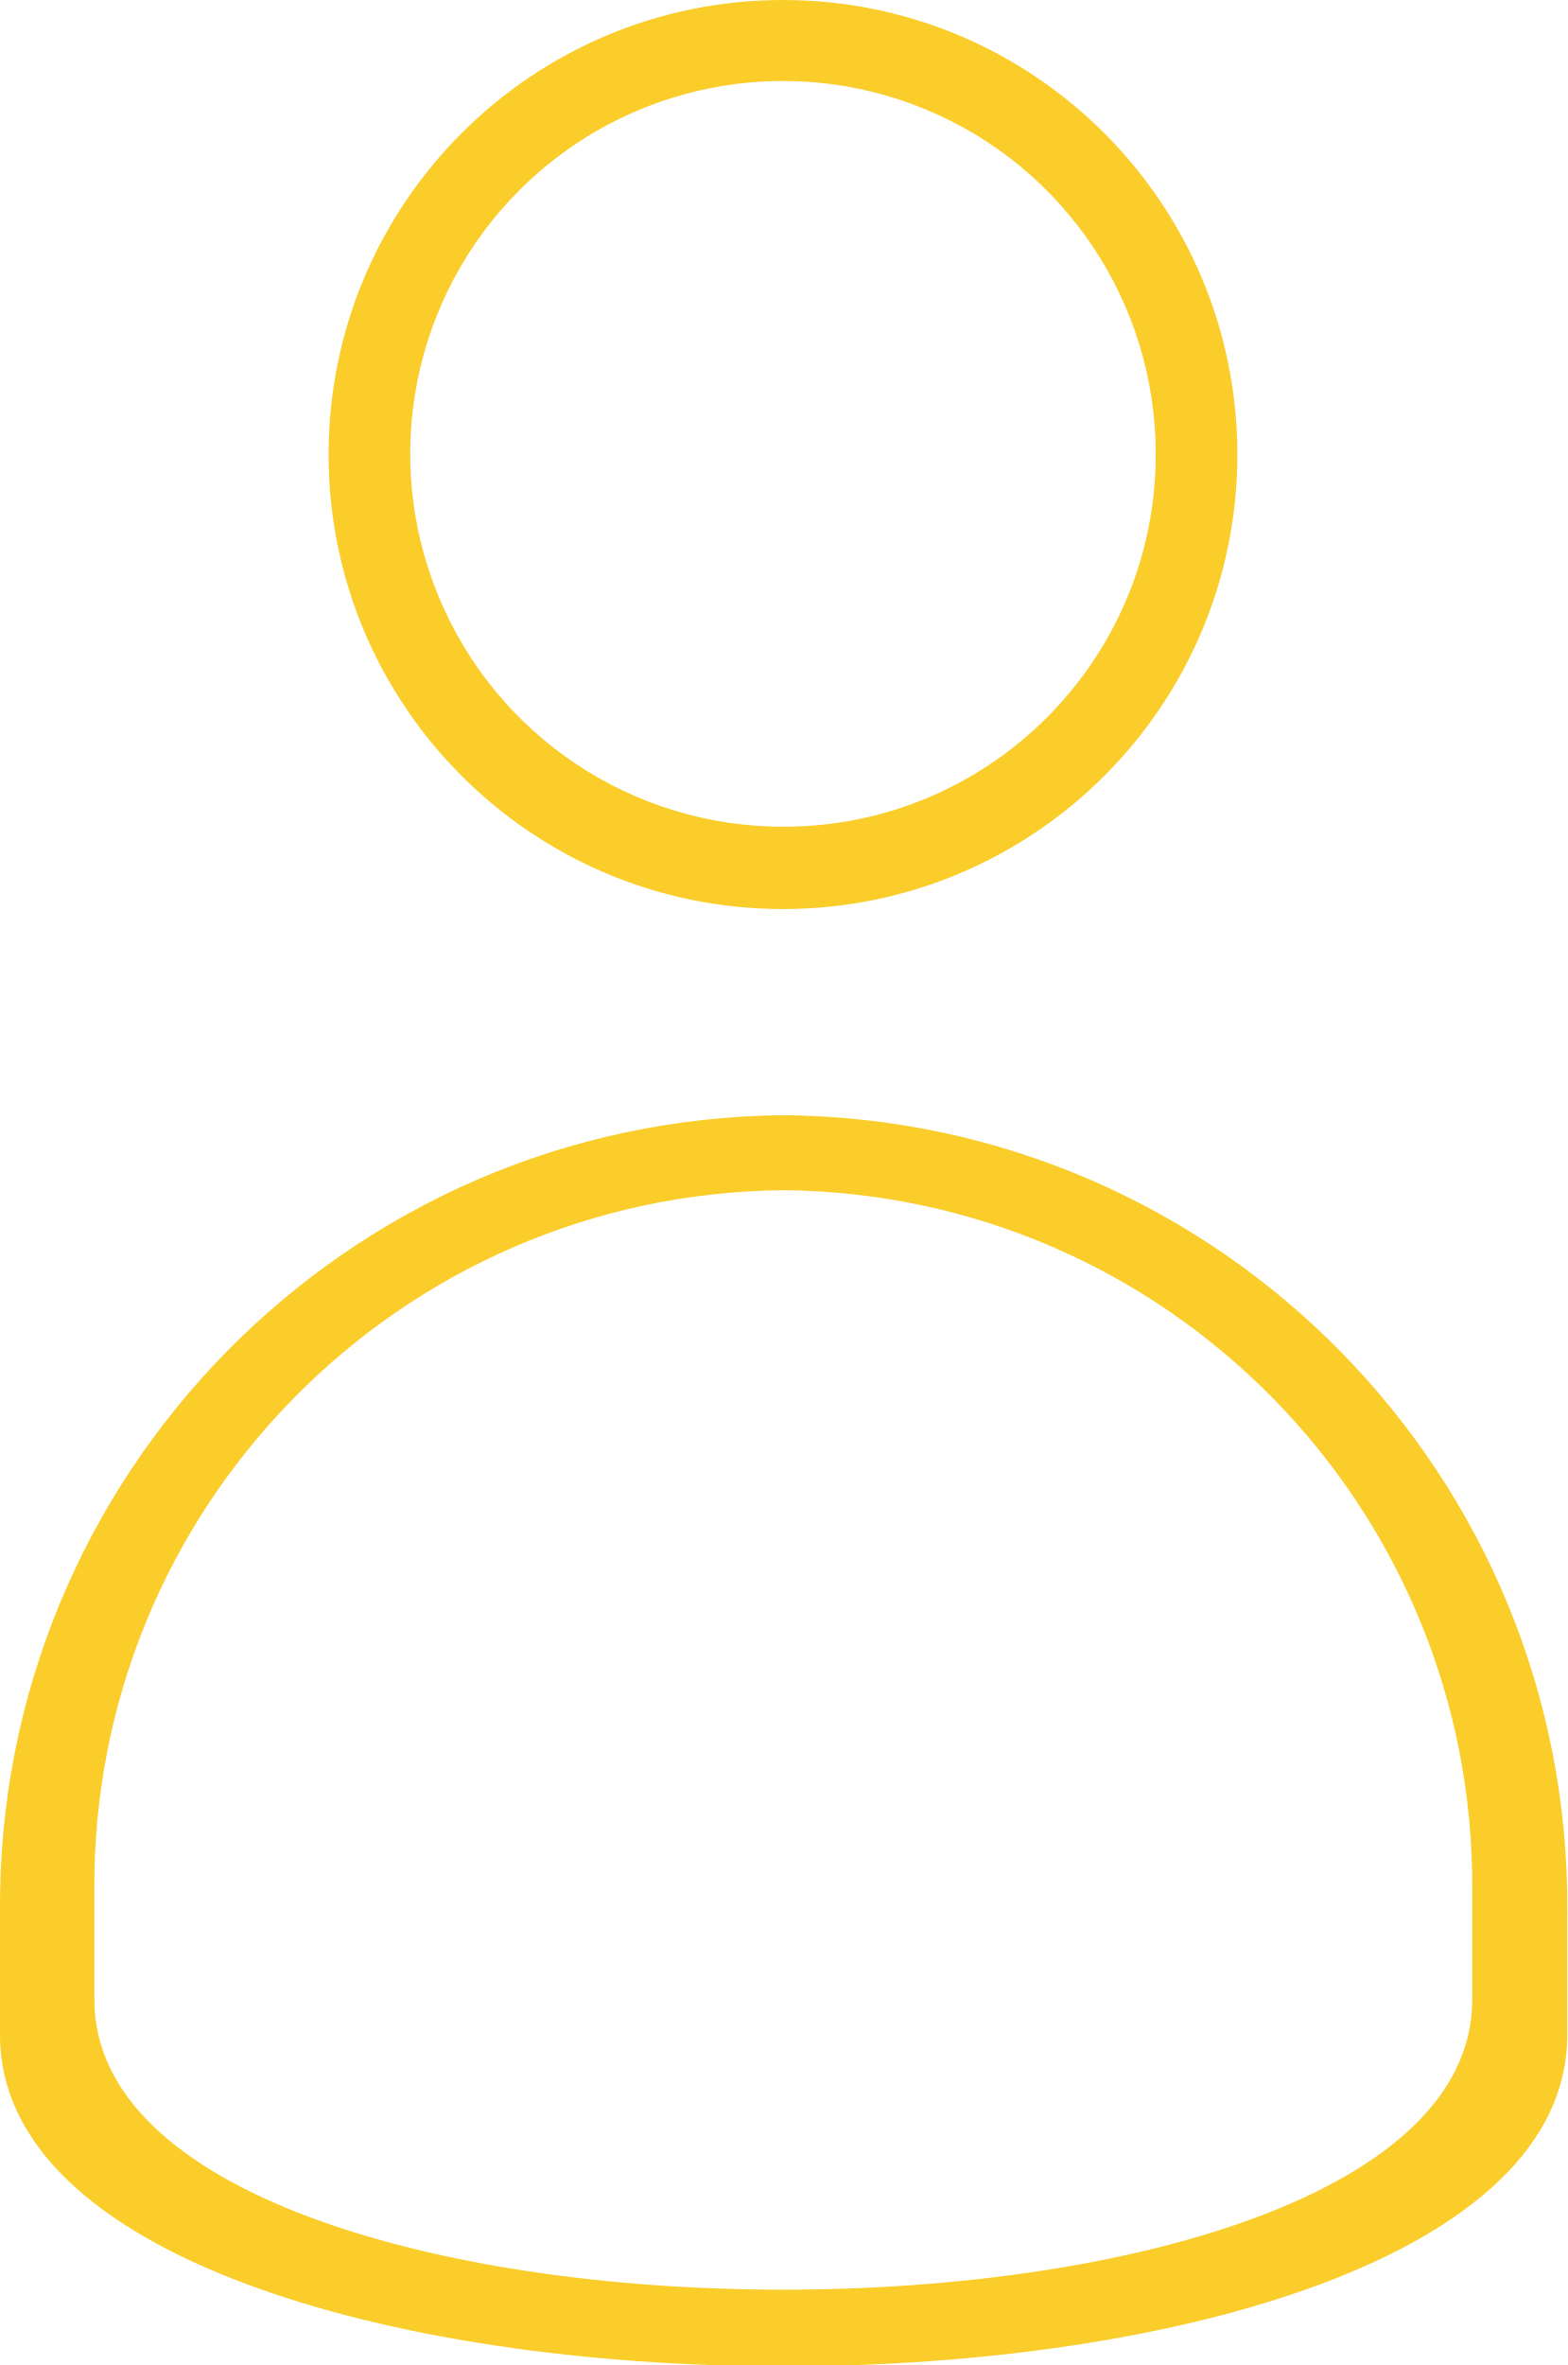
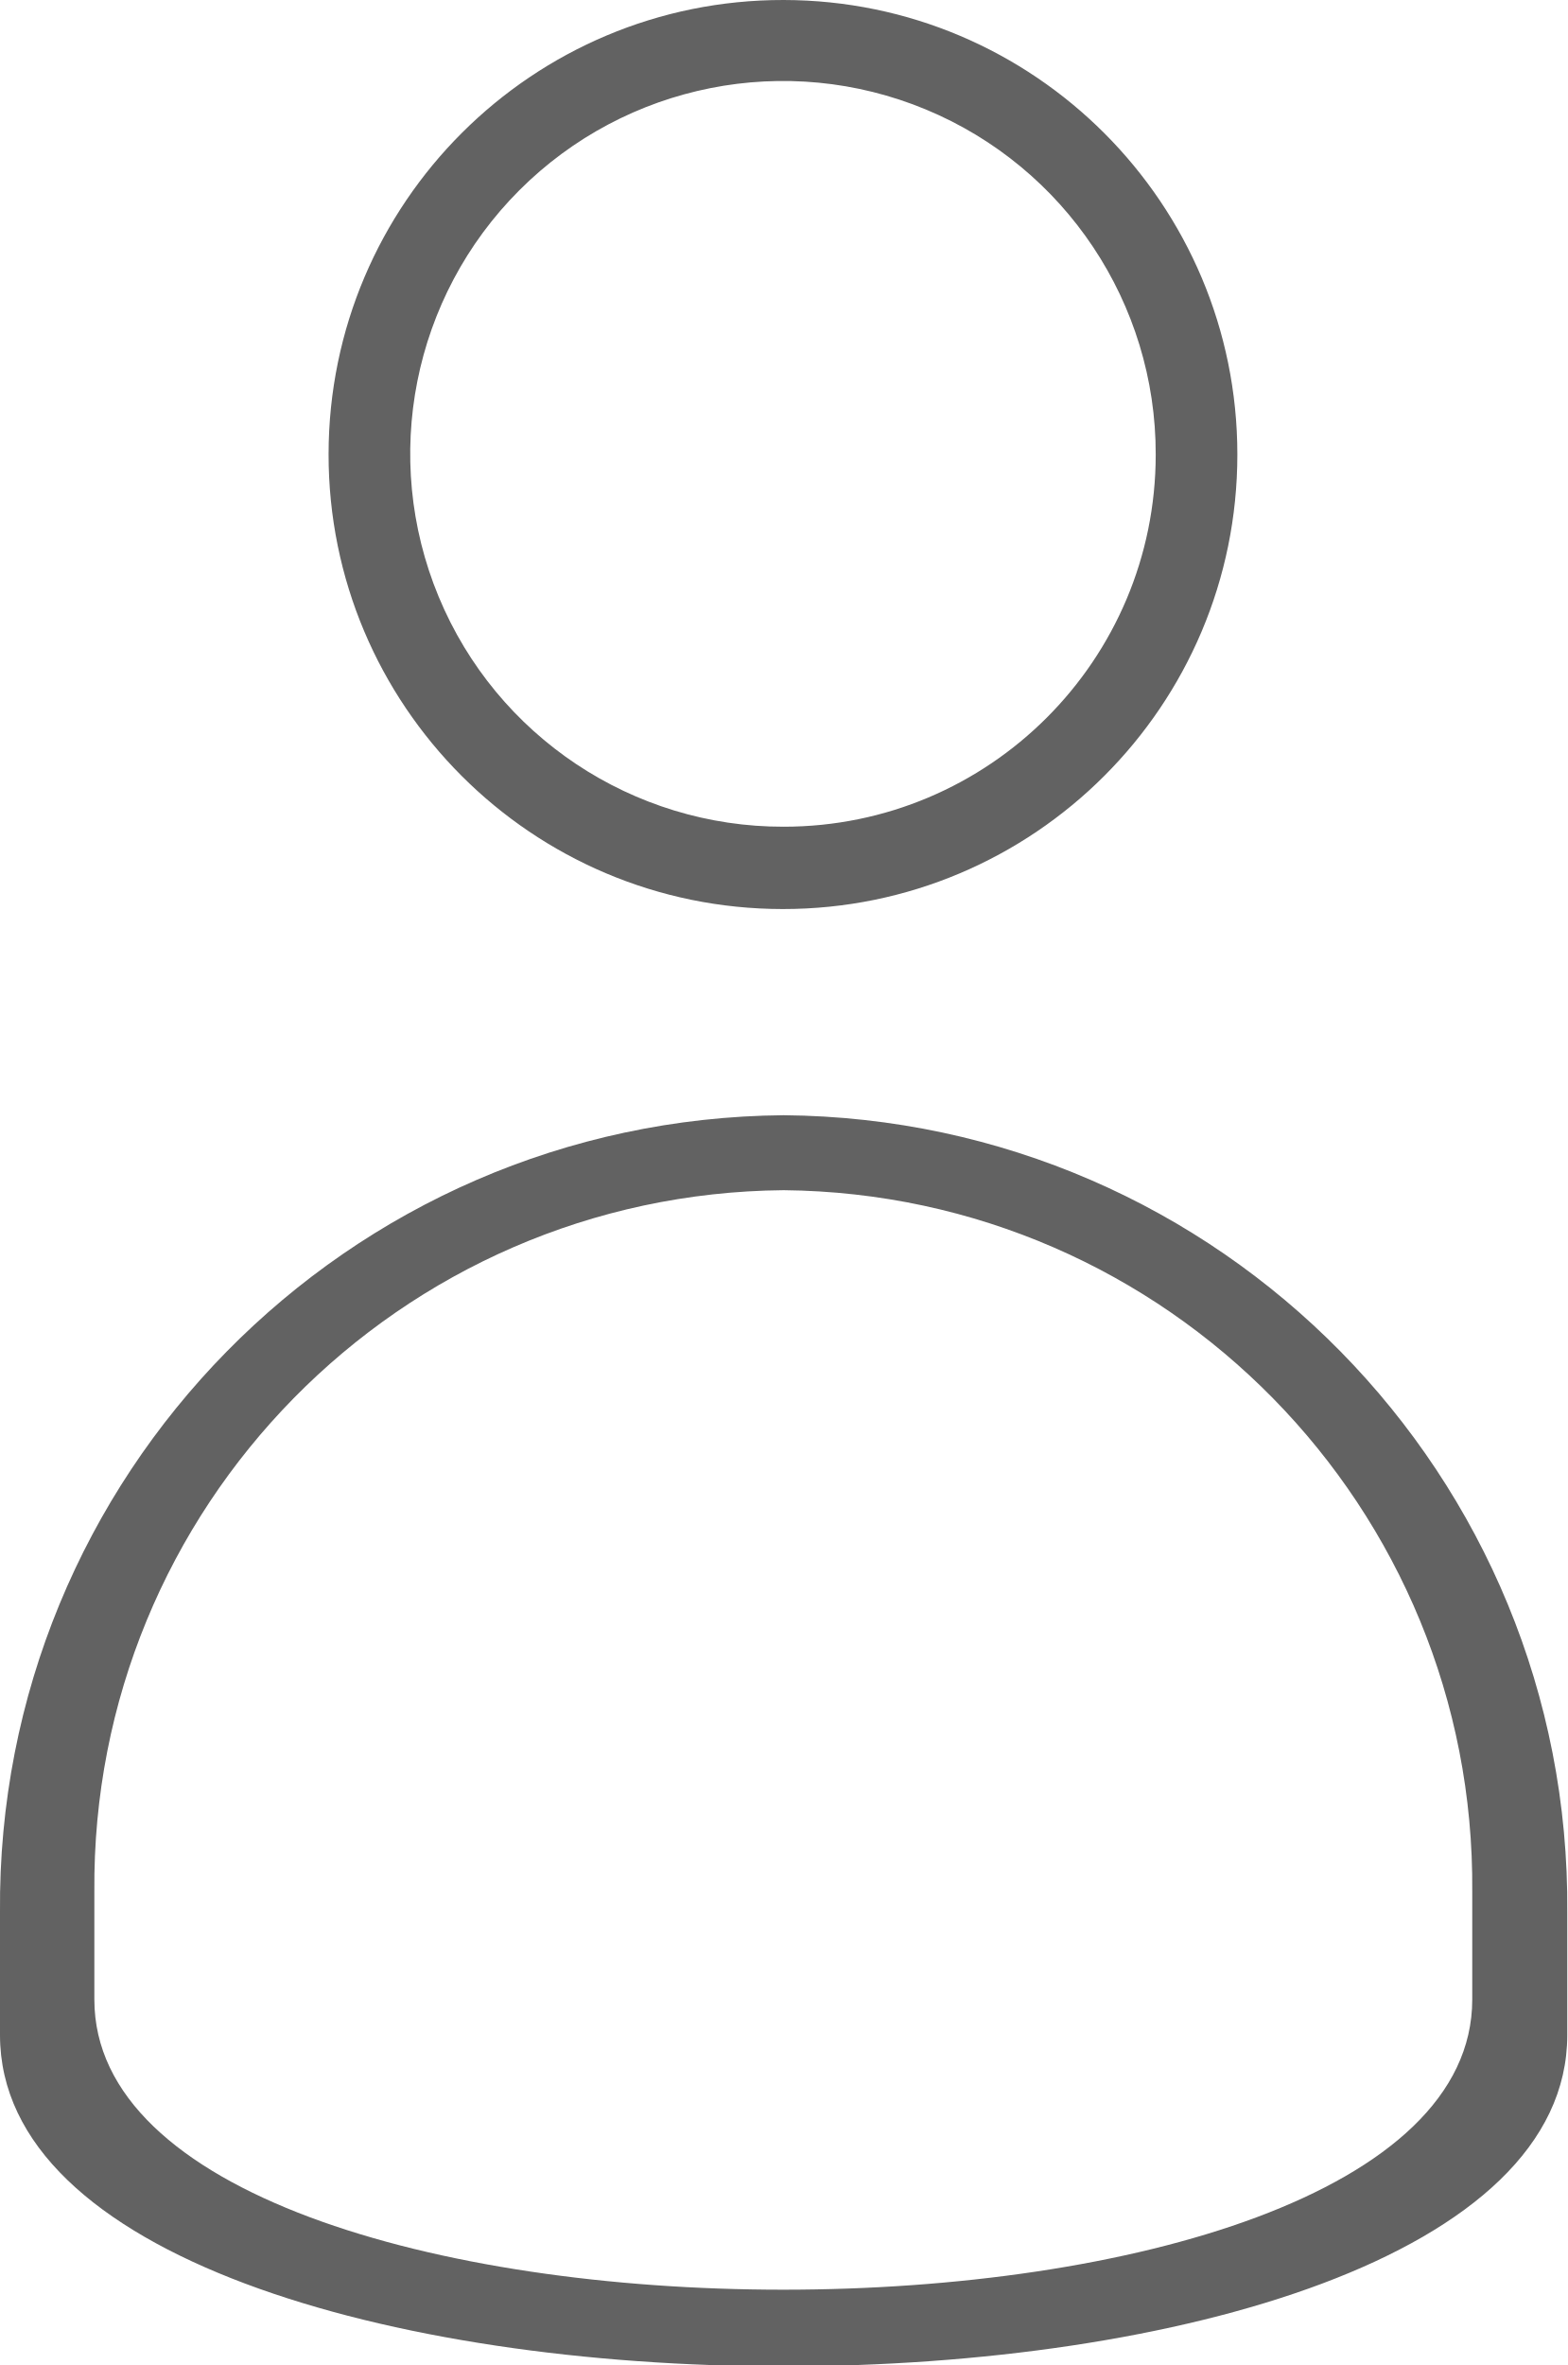
<svg xmlns="http://www.w3.org/2000/svg" viewBox="0 0 23.42 35.33">
  <defs>
-     <style>.cls-1{fill:#FACD2A;}</style>
+     <style>.cls-1{fill:#626262;}</style>
  </defs>
  <g id="Ebene_2" data-name="Ebene 2">
    <g id="Icons">
      <path class="cls-1" d="M11.71,16.66A11.81,11.81,0,0,0,0,28.57V30.4C0,37,23.42,37,23.42,30.4V28.57A11.81,11.81,0,0,0,11.71,16.66ZM22,29.87c0,5.78-20.59,5.78-20.59,0V28.26a10.39,10.39,0,0,1,10.3-10.48A10.39,10.39,0,0,1,22,28.26Z" />
      <path class="cls-1" d="M11.71,0a6.79,6.79,0,1,0,6.78,6.79A6.79,6.79,0,0,0,11.71,0Zm0,12.35a5.57,5.57,0,1,1,5.56-5.56A5.56,5.56,0,0,1,11.71,12.35Z" />
    </g>
  </g>
</svg>
